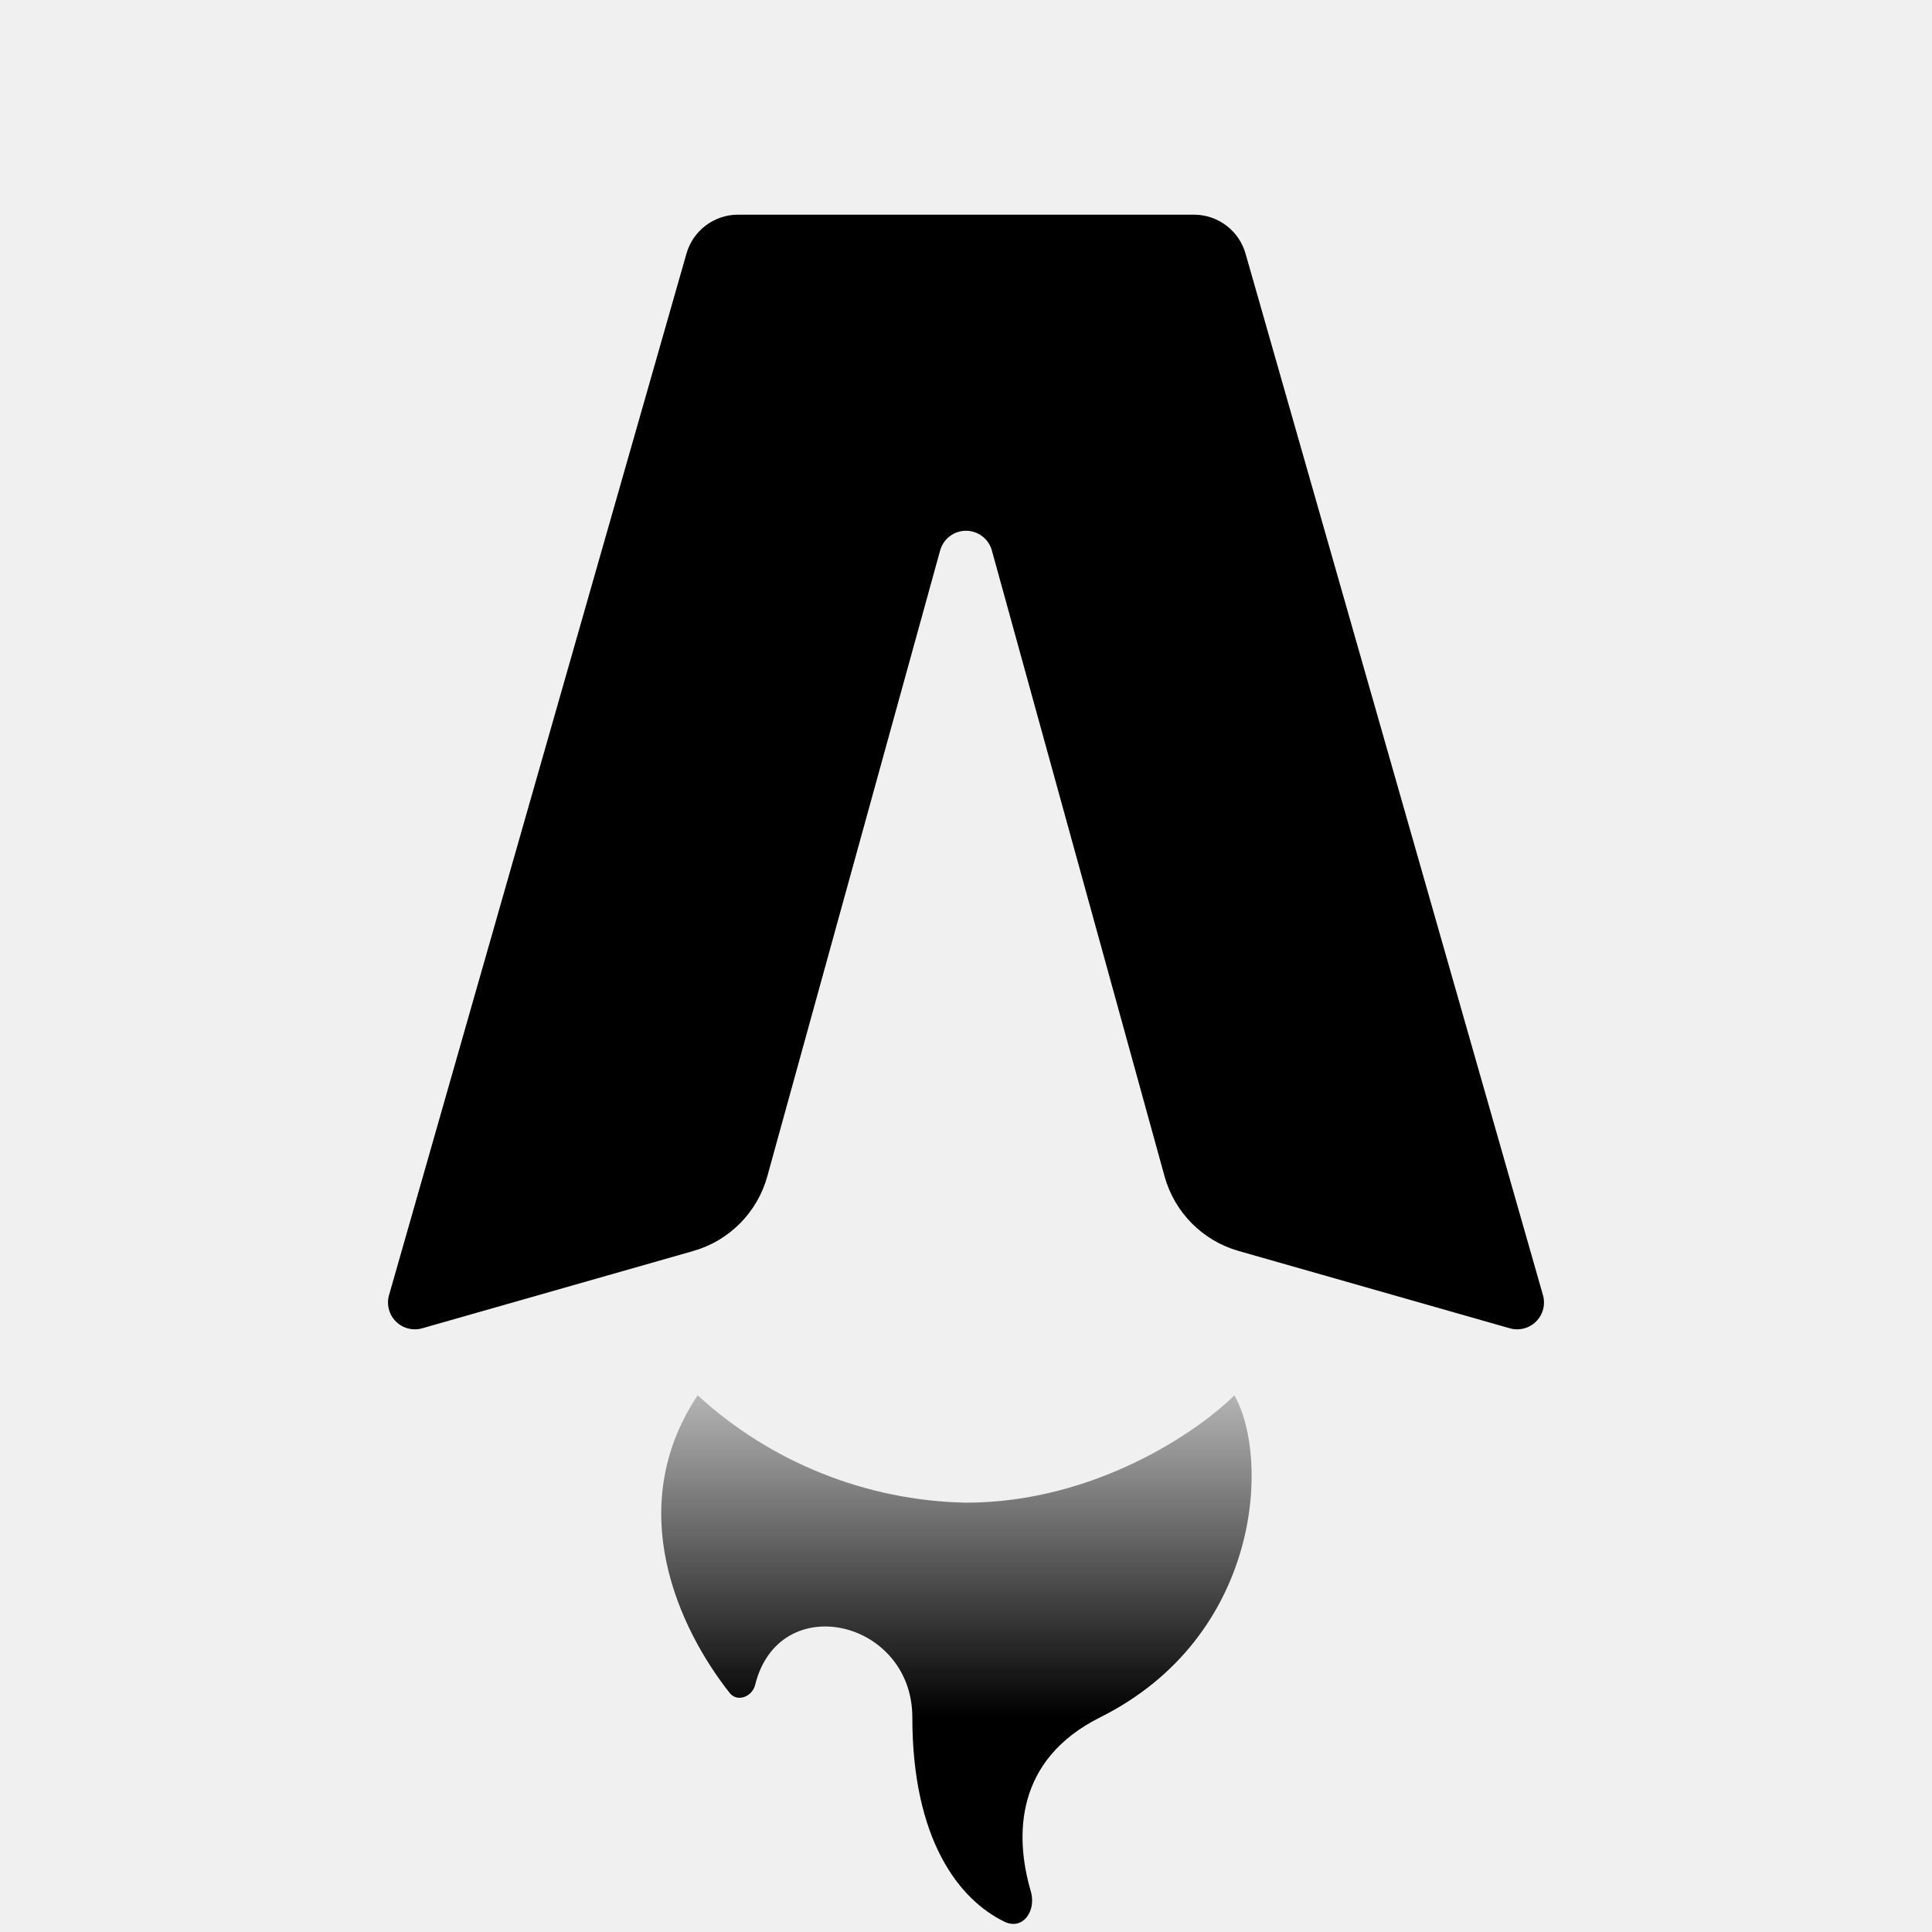
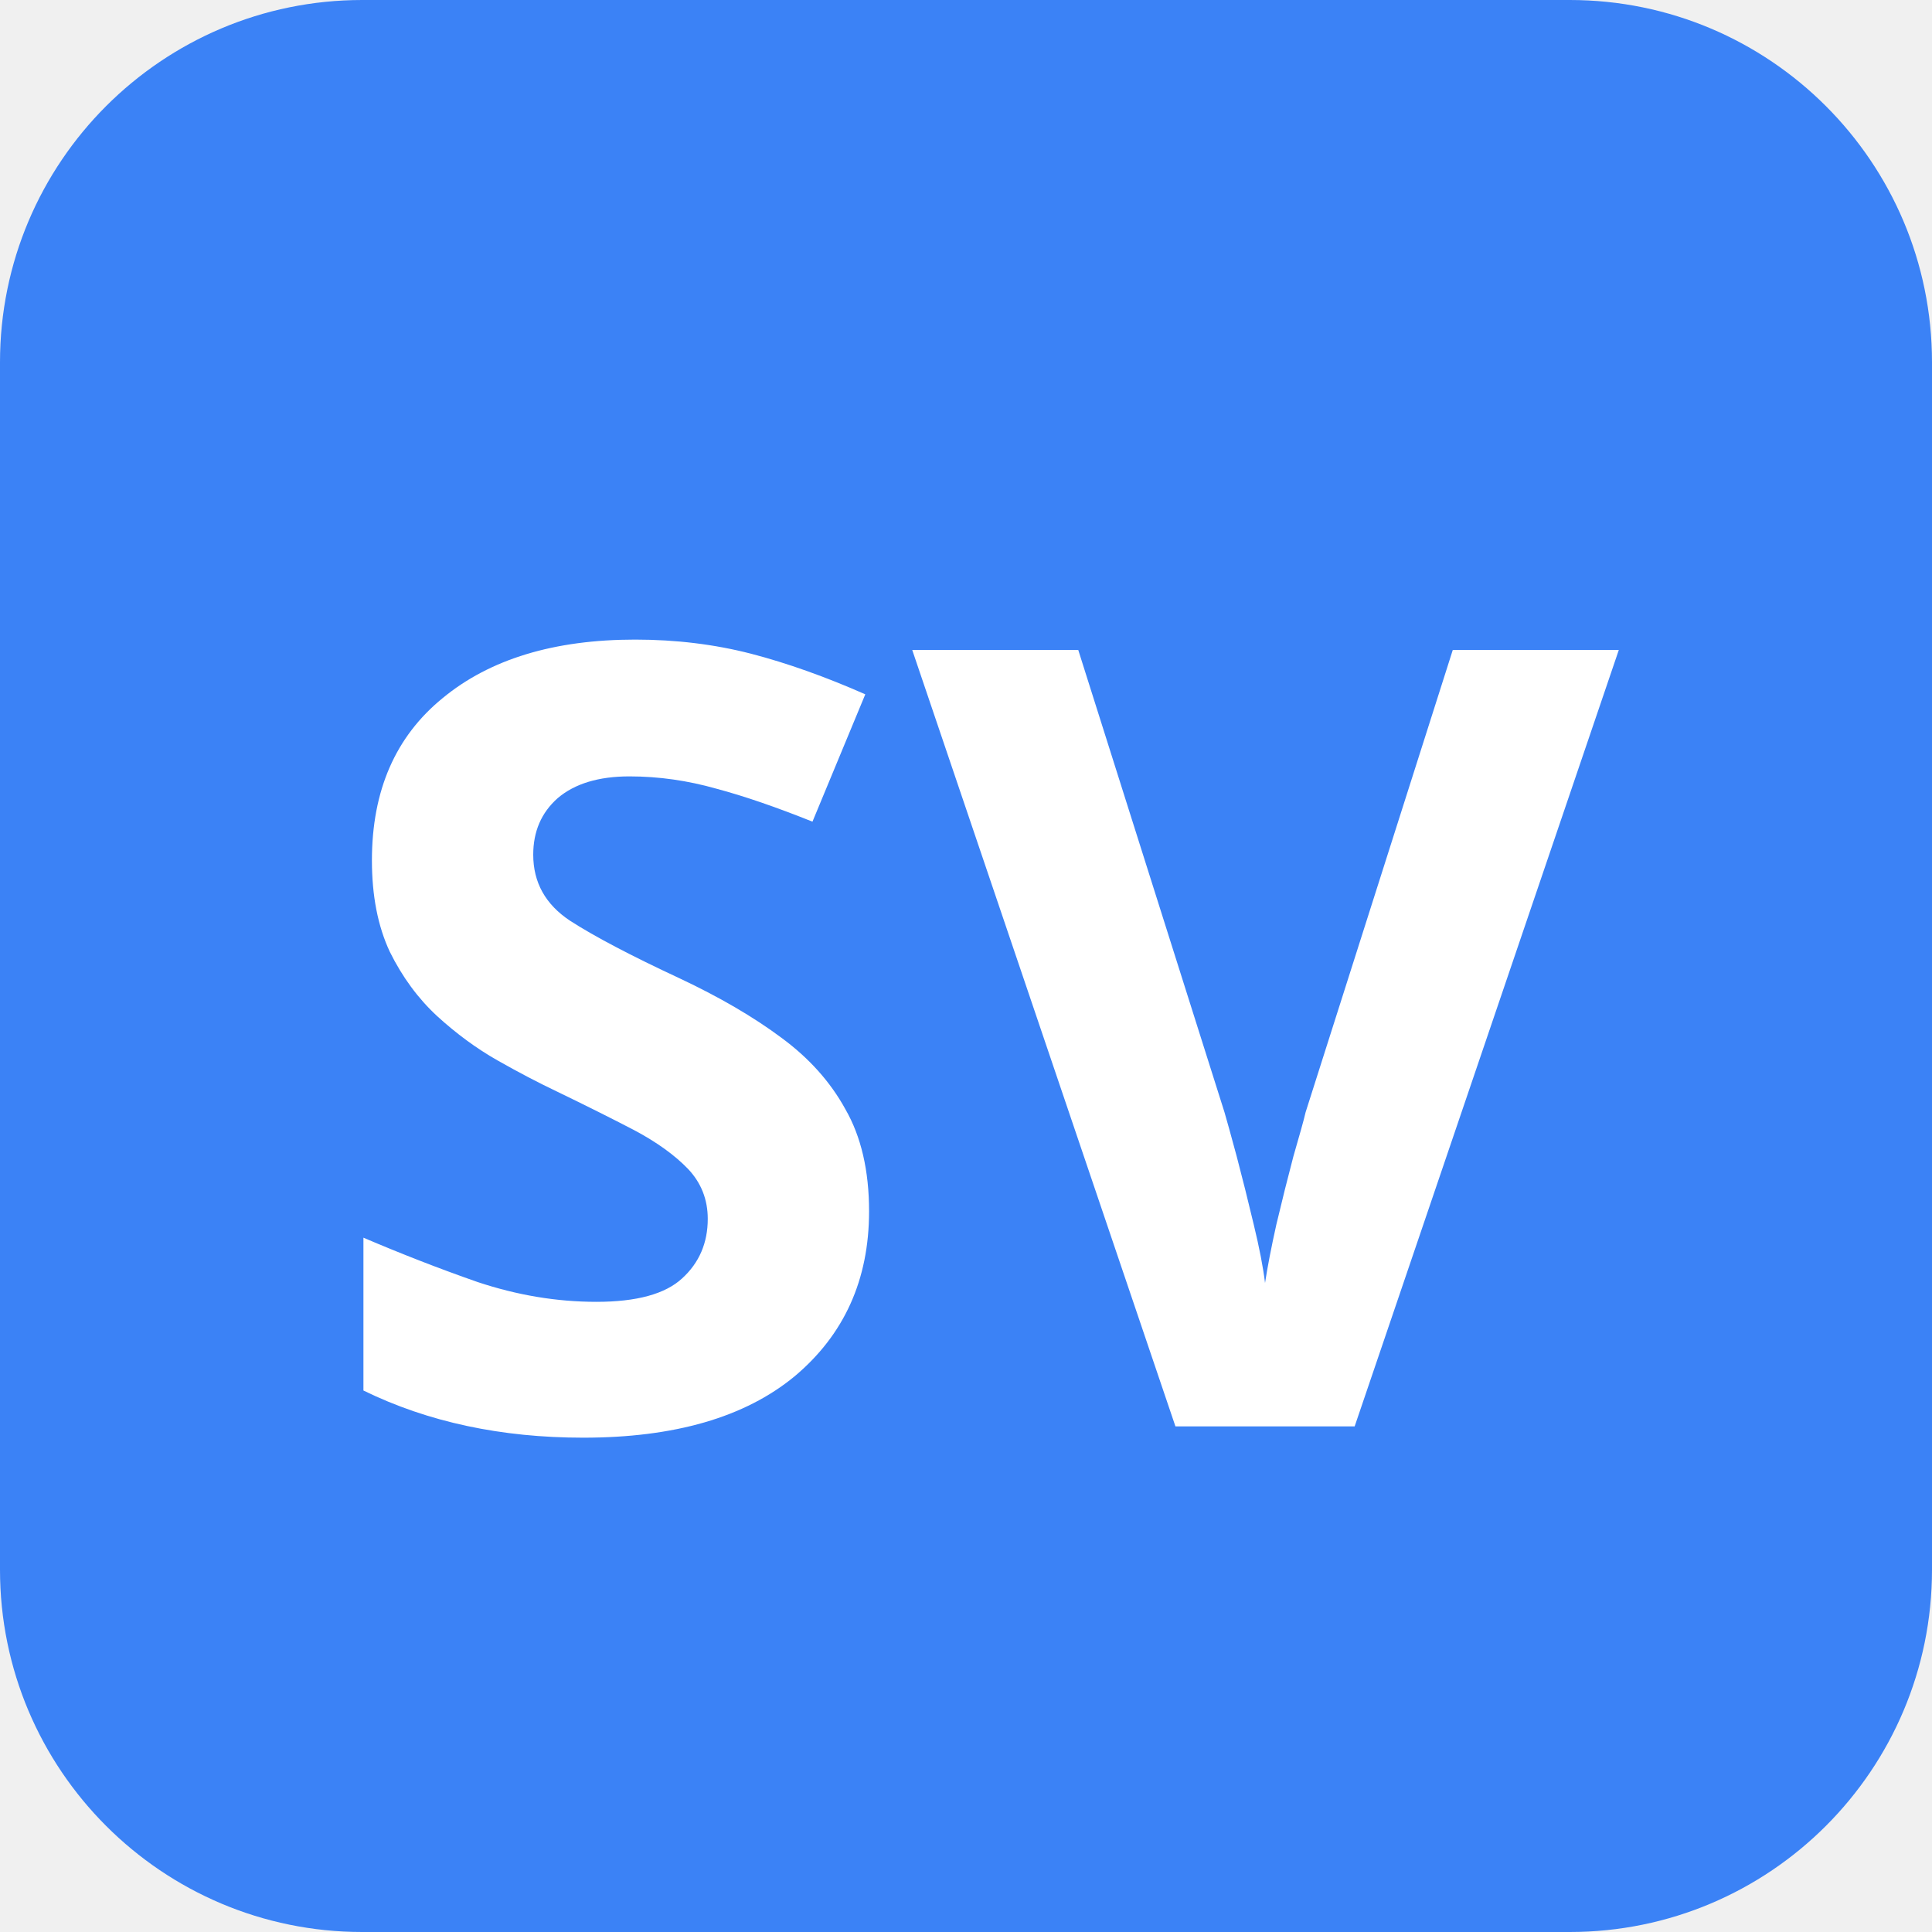
- <svg xmlns="http://www.w3.org/2000/svg" fill="none" viewBox="0 0 36 36">
-   <path fill="#000" d="M22.25 4h-8.5a1 1 0 0 0-.96.73l-5.54 19.4a.5.5 0 0 0 .62.62l5.05-1.44a2 2 0 0 0 1.38-1.4l3.22-11.66a.5.5 0 0 1 .96 0l3.22 11.67a2 2 0 0 0 1.38 1.39l5.05 1.44a.5.5 0 0 0 .62-.62l-5.54-19.4a1 1 0 0 0-.96-.73Z" />
-   <path fill="url(#gradient)" d="M18 28a7.63 7.63 0 0 1-5-2c-1.4 2.1-.35 4.35.6 5.55.14.17.41.07.47-.15.44-1.8 2.93-1.22 2.93.6 0 2.28.87 3.4 1.72 3.81.34.16.59-.2.49-.56-.31-1.05-.29-2.46 1.29-3.25 3-1.5 3.17-4.83 2.5-6-.67.67-2.6 2-5 2Z" />
-   <defs>
-     <linearGradient id="gradient" x1="16" x2="16" y1="32" y2="24" gradientUnits="userSpaceOnUse">
-       <stop stop-color="#000" />
-       <stop offset="1" stop-color="#000" stop-opacity="0" />
-     </linearGradient>
-   </defs>
-   <style>
-     @media (prefers-color-scheme:dark){:root{filter:invert(100%)}}
-   </style>
+ <svg xmlns="http://www.w3.org/2000/svg" viewBox="0 0 32 32">
+   <rect width="32" height="32" rx="6" fill="#3b82f6" />
+   <text x="50%" y="52%" dominant-baseline="central" text-anchor="middle" fill="white" font-family="system-ui" font-weight="700" font-size="18">SV</text>
</svg>
